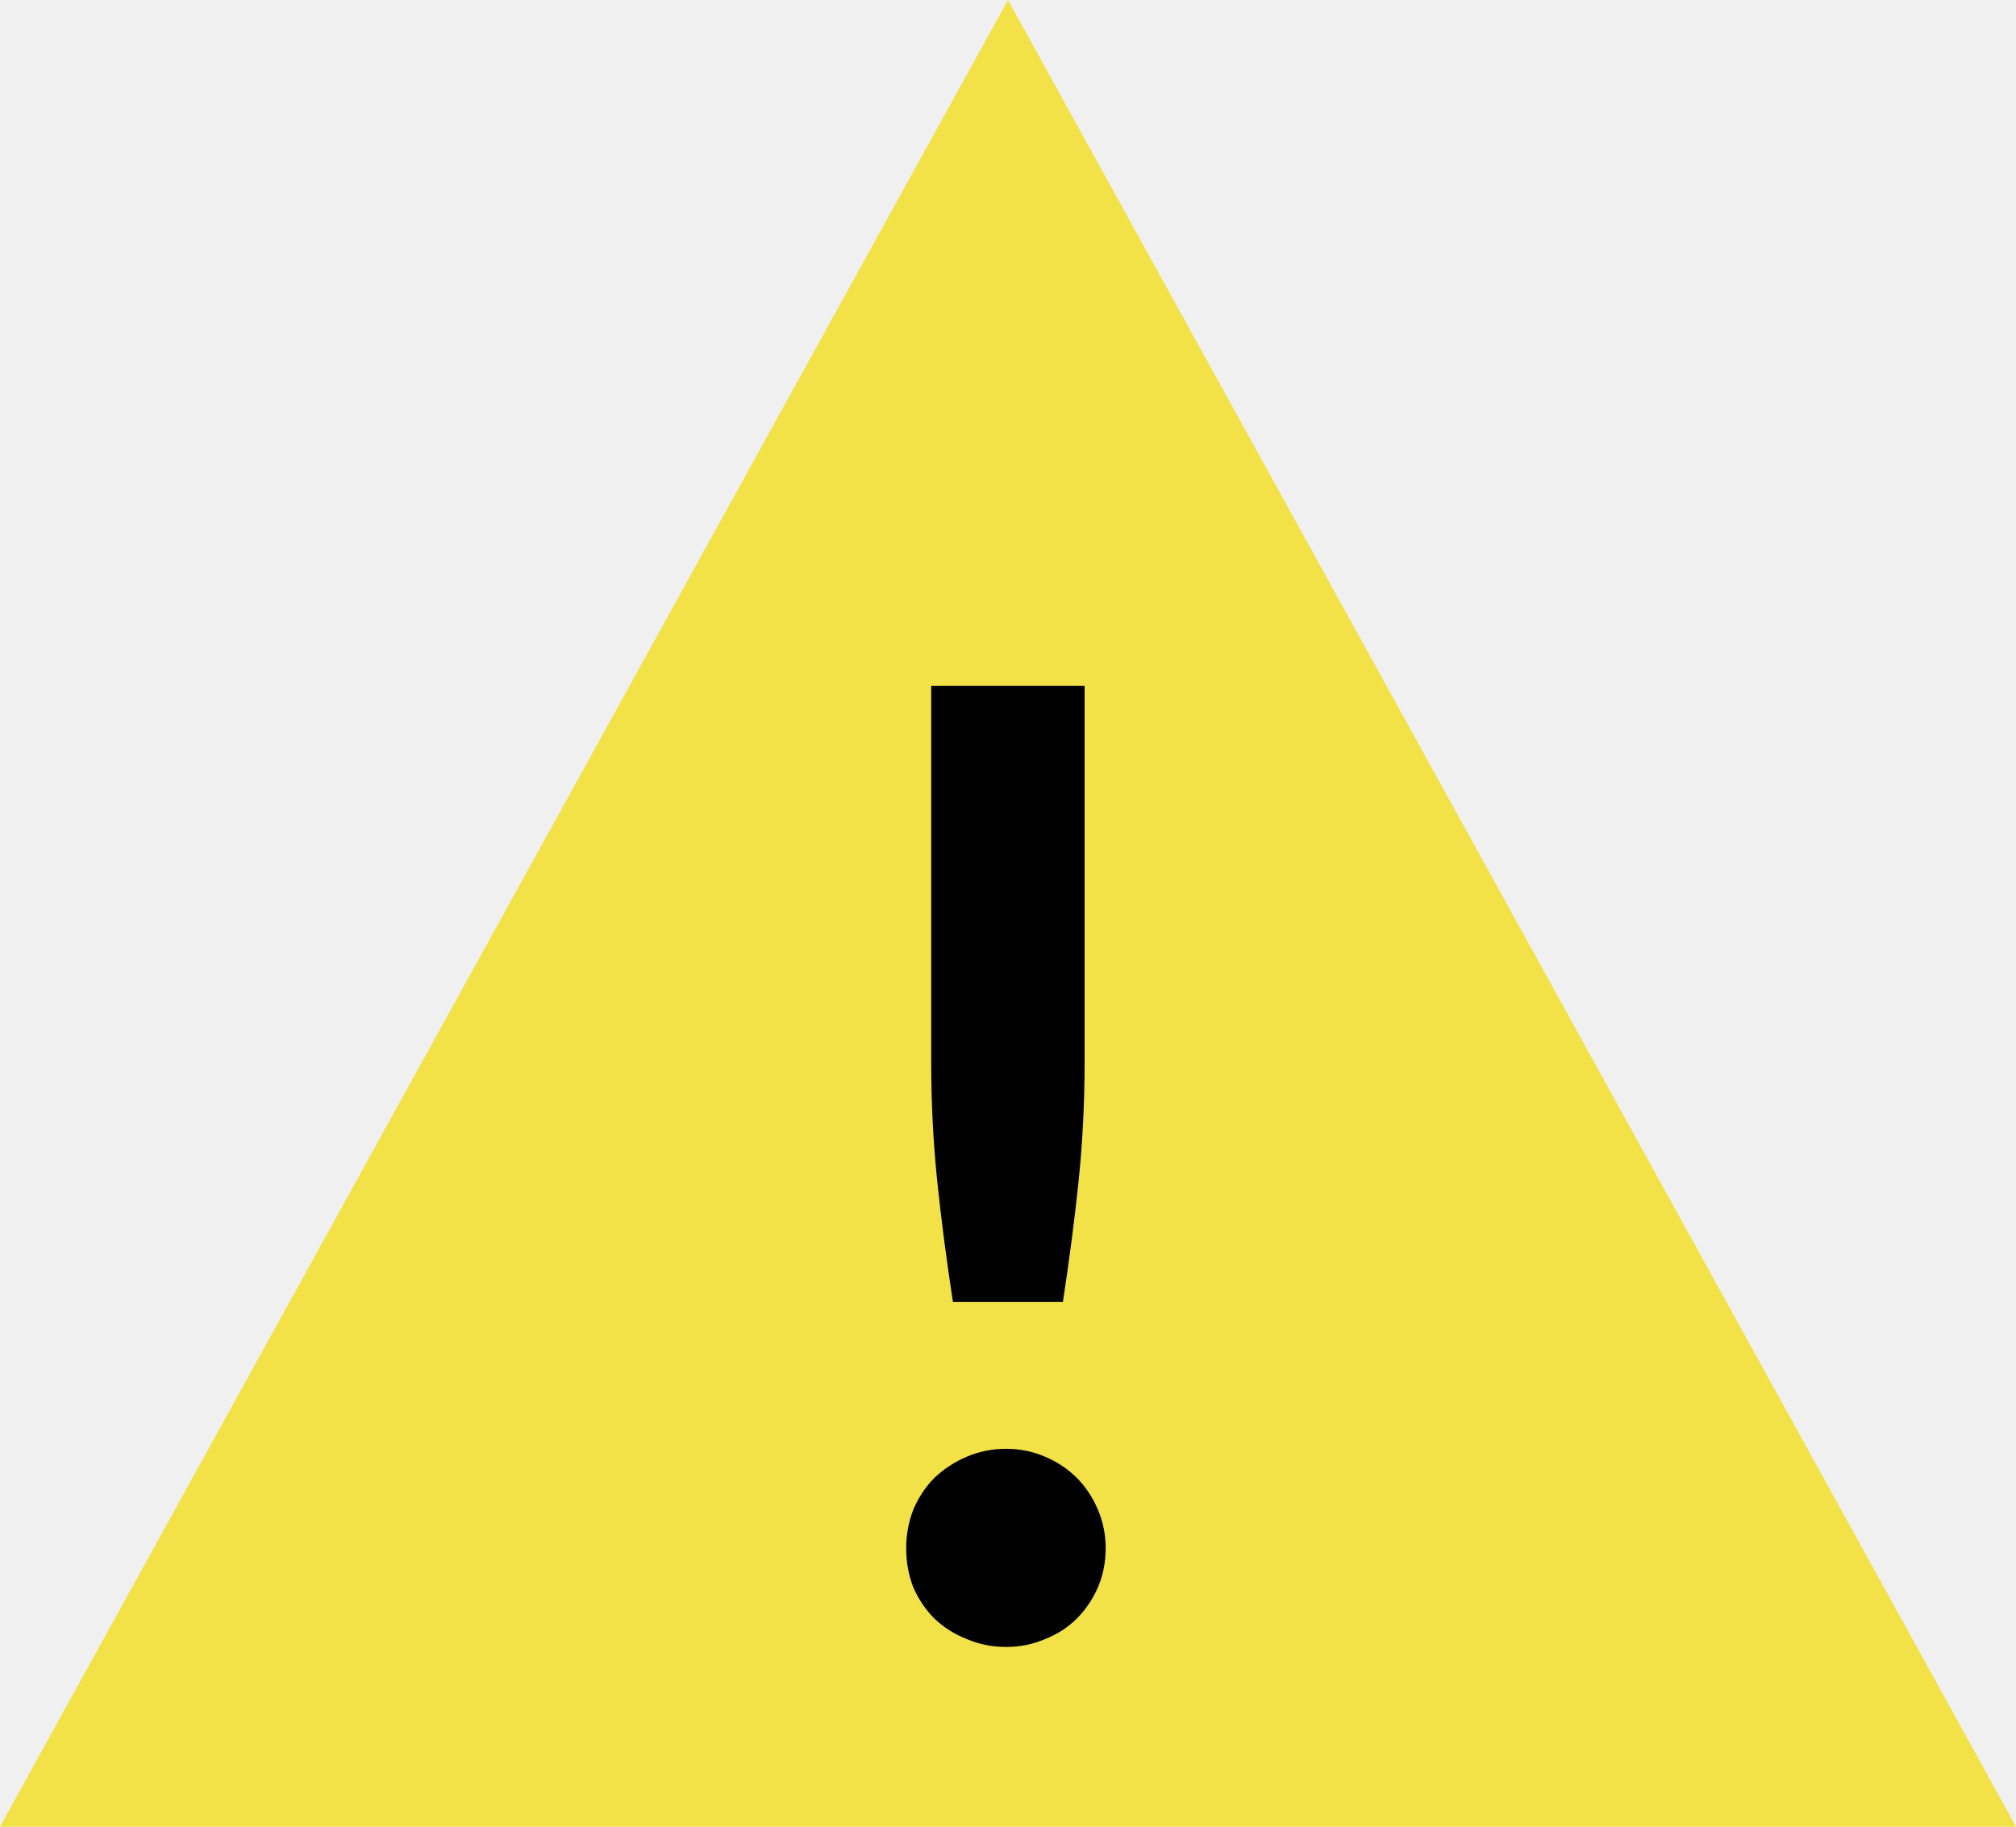
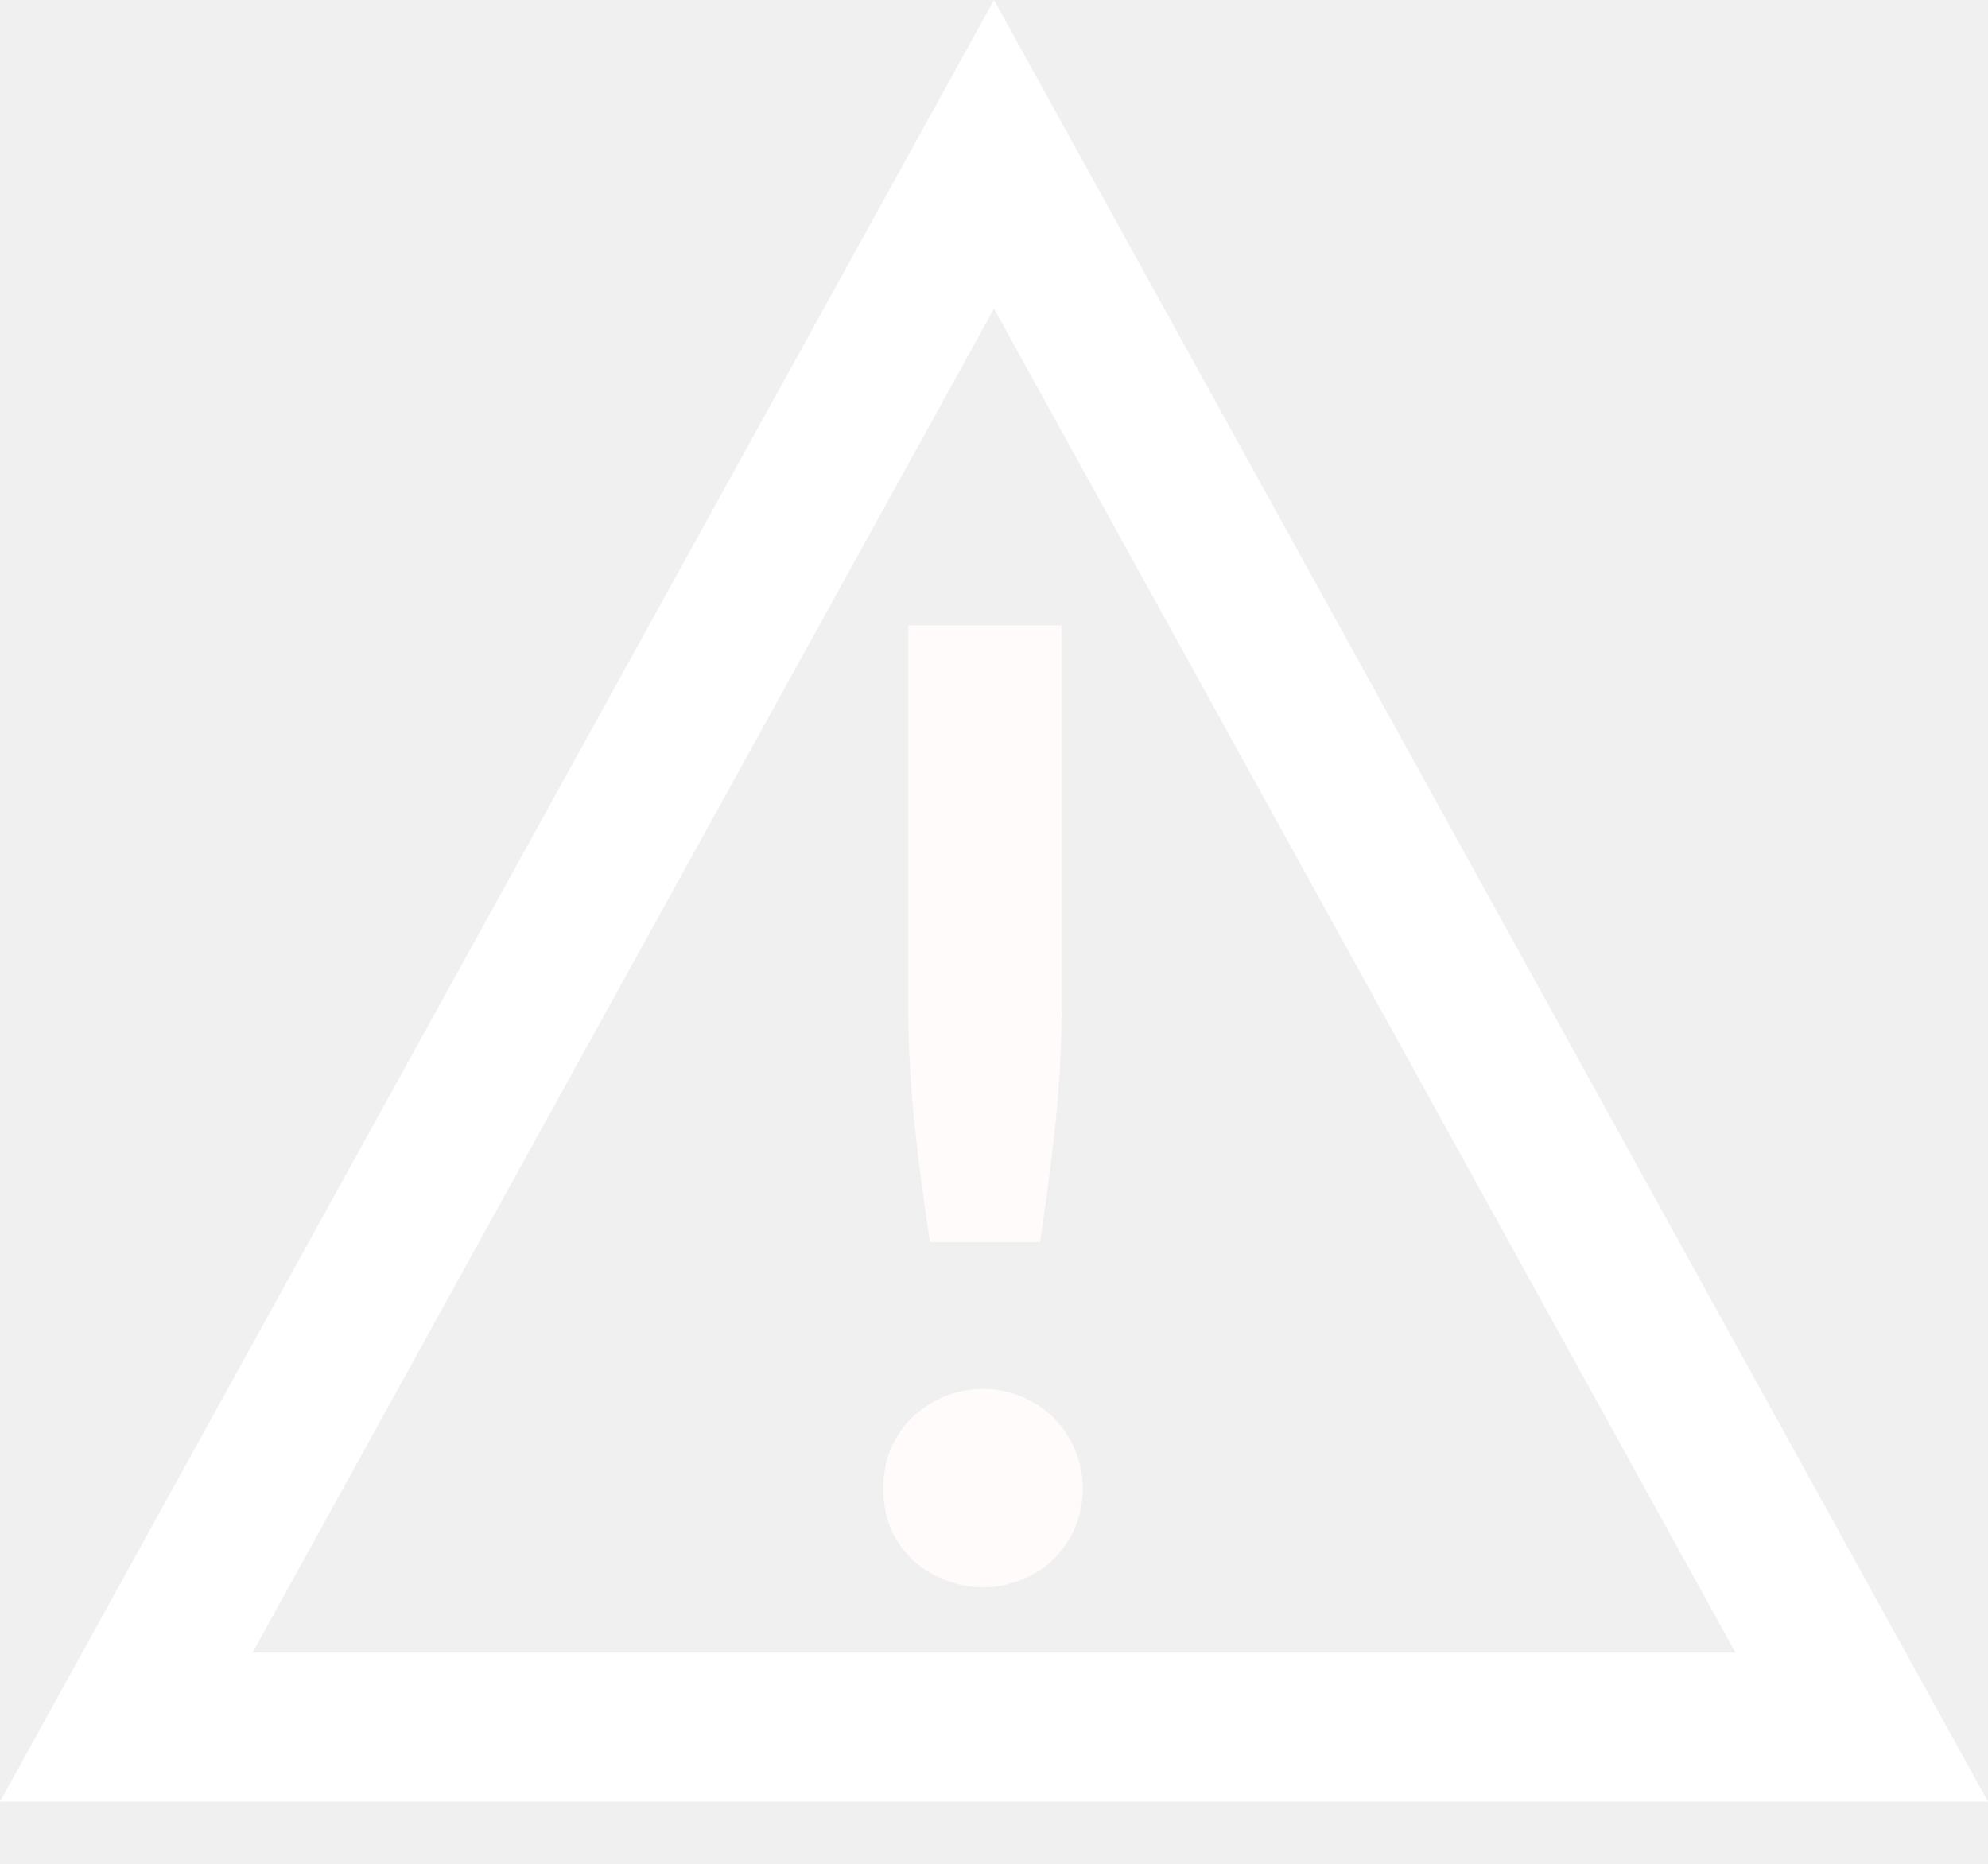
- <svg xmlns="http://www.w3.org/2000/svg" width="160" height="145" viewBox="0 0 160 145" fill="none">
-   <path d="M80 0L160 145H80H0L80 0Z" fill="#F2E147" />
-   <path d="M86.08 54.447V84.334C86.08 87.503 85.923 90.621 85.61 93.686C85.296 96.717 84.878 99.939 84.356 103.352H75.63C75.108 99.939 74.689 96.717 74.376 93.686C74.062 90.621 73.906 87.503 73.906 84.334V54.447H86.08ZM71.92 122.894C71.92 121.814 72.112 120.787 72.495 119.811C72.913 118.836 73.47 118 74.167 117.303C74.898 116.607 75.752 116.049 76.727 115.631C77.703 115.213 78.748 115.004 79.862 115.004C80.942 115.004 81.97 115.213 82.945 115.631C83.92 116.049 84.756 116.607 85.453 117.303C86.15 118 86.707 118.836 87.125 119.811C87.543 120.787 87.752 121.814 87.752 122.894C87.752 124.009 87.543 125.054 87.125 126.029C86.707 126.969 86.15 127.788 85.453 128.485C84.756 129.181 83.92 129.721 82.945 130.105C81.97 130.523 80.942 130.732 79.862 130.732C78.748 130.732 77.703 130.523 76.727 130.105C75.752 129.721 74.898 129.181 74.167 128.485C73.47 127.788 72.913 126.969 72.495 126.029C72.112 125.054 71.92 124.009 71.92 122.894Z" fill="black" />
+ <svg xmlns="http://www.w3.org/2000/svg" width="160" height="150" viewBox="0 0 160 150" fill="none">
+   <path d="M10.163 139L80 12.42L149.837 139H80H10.163Z" stroke="white" stroke-width="12" />
+   <path d="M85.449 50.335V80.662C85.449 83.878 85.29 87.042 84.972 90.152C84.654 93.227 84.229 96.497 83.699 99.961H74.845C74.315 96.497 73.891 93.227 73.573 90.152C73.255 87.042 73.096 83.878 73.096 80.662V50.335H85.449ZM71.081 119.789C71.081 118.694 71.275 117.651 71.664 116.661C72.088 115.672 72.654 114.823 73.361 114.117C74.103 113.41 74.969 112.844 75.959 112.42C76.948 111.996 78.009 111.784 79.14 111.784C80.235 111.784 81.278 111.996 82.268 112.42C83.257 112.844 84.106 113.41 84.813 114.117C85.519 114.823 86.085 115.672 86.509 116.661C86.933 117.651 87.145 118.694 87.145 119.789C87.145 120.921 86.933 121.981 86.509 122.971C86.085 123.925 85.519 124.756 84.813 125.462C84.106 126.169 83.257 126.717 82.268 127.106C81.278 127.53 80.235 127.742 79.14 127.742C78.009 127.742 76.948 127.53 75.959 127.106C74.969 126.717 74.103 126.169 73.361 125.462C72.654 124.756 72.088 123.925 71.664 122.971C71.275 121.981 71.081 120.921 71.081 119.789Z" fill="#FFFBFB" />
</svg>
